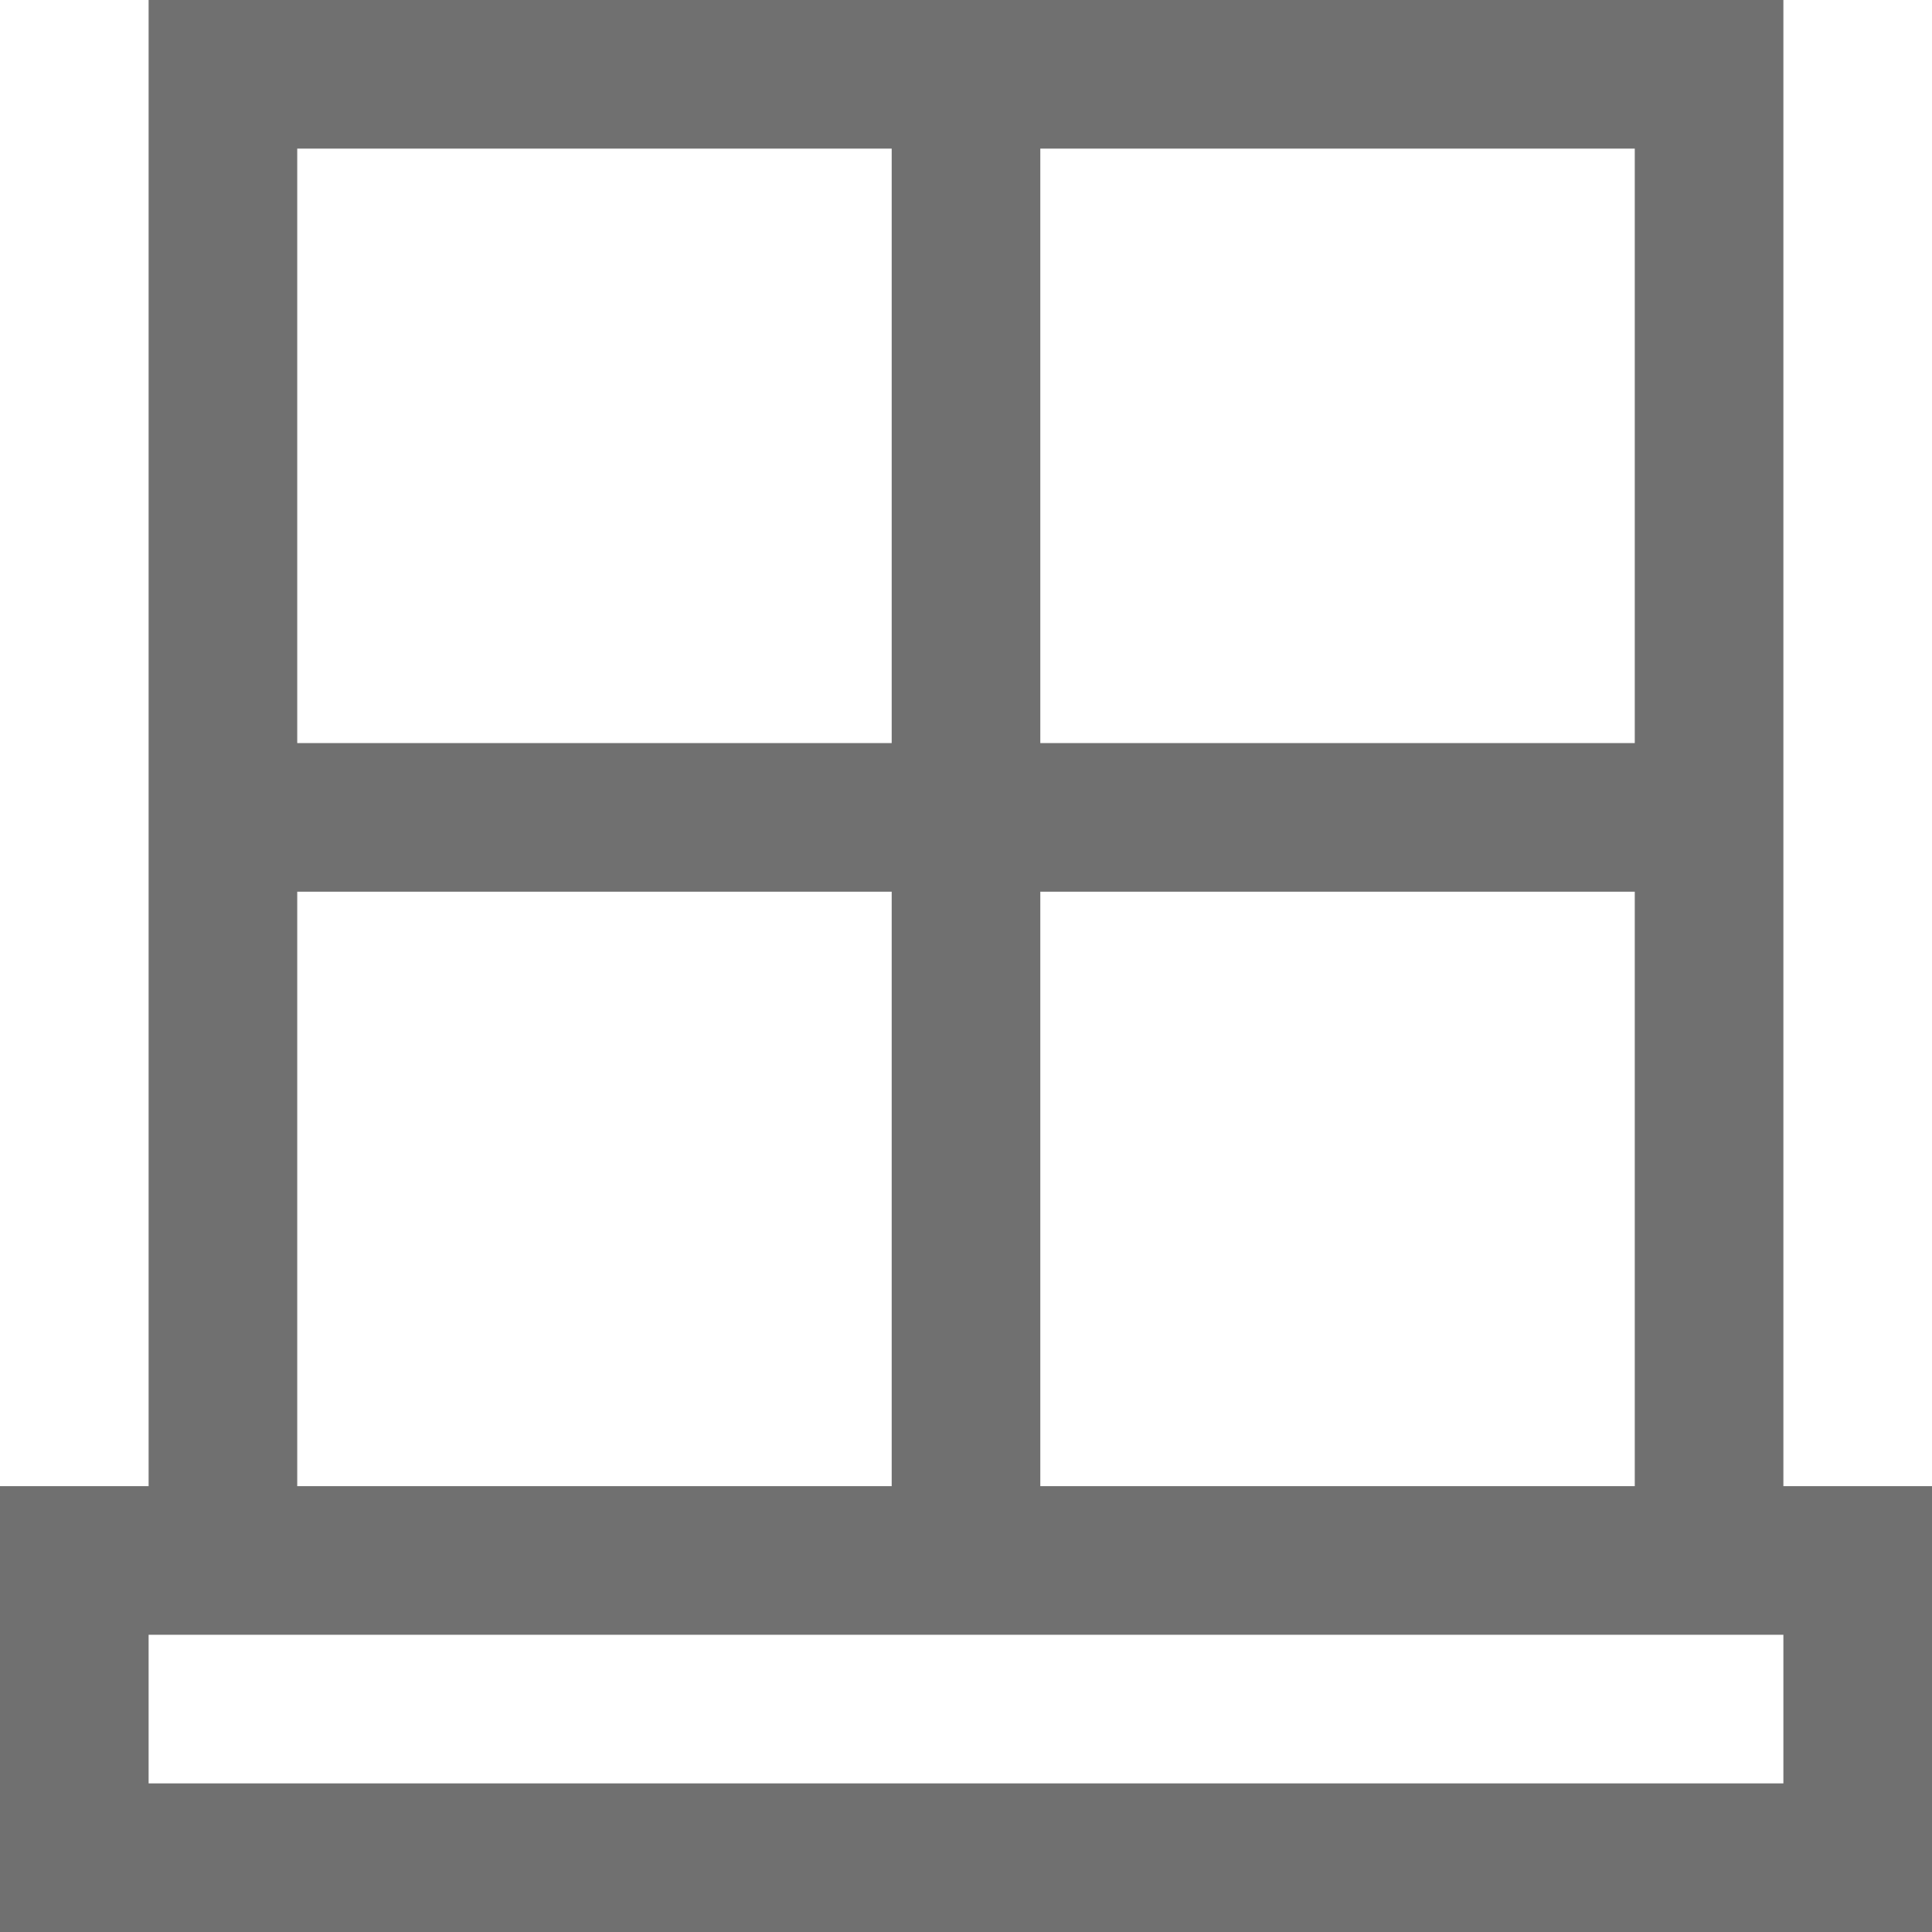
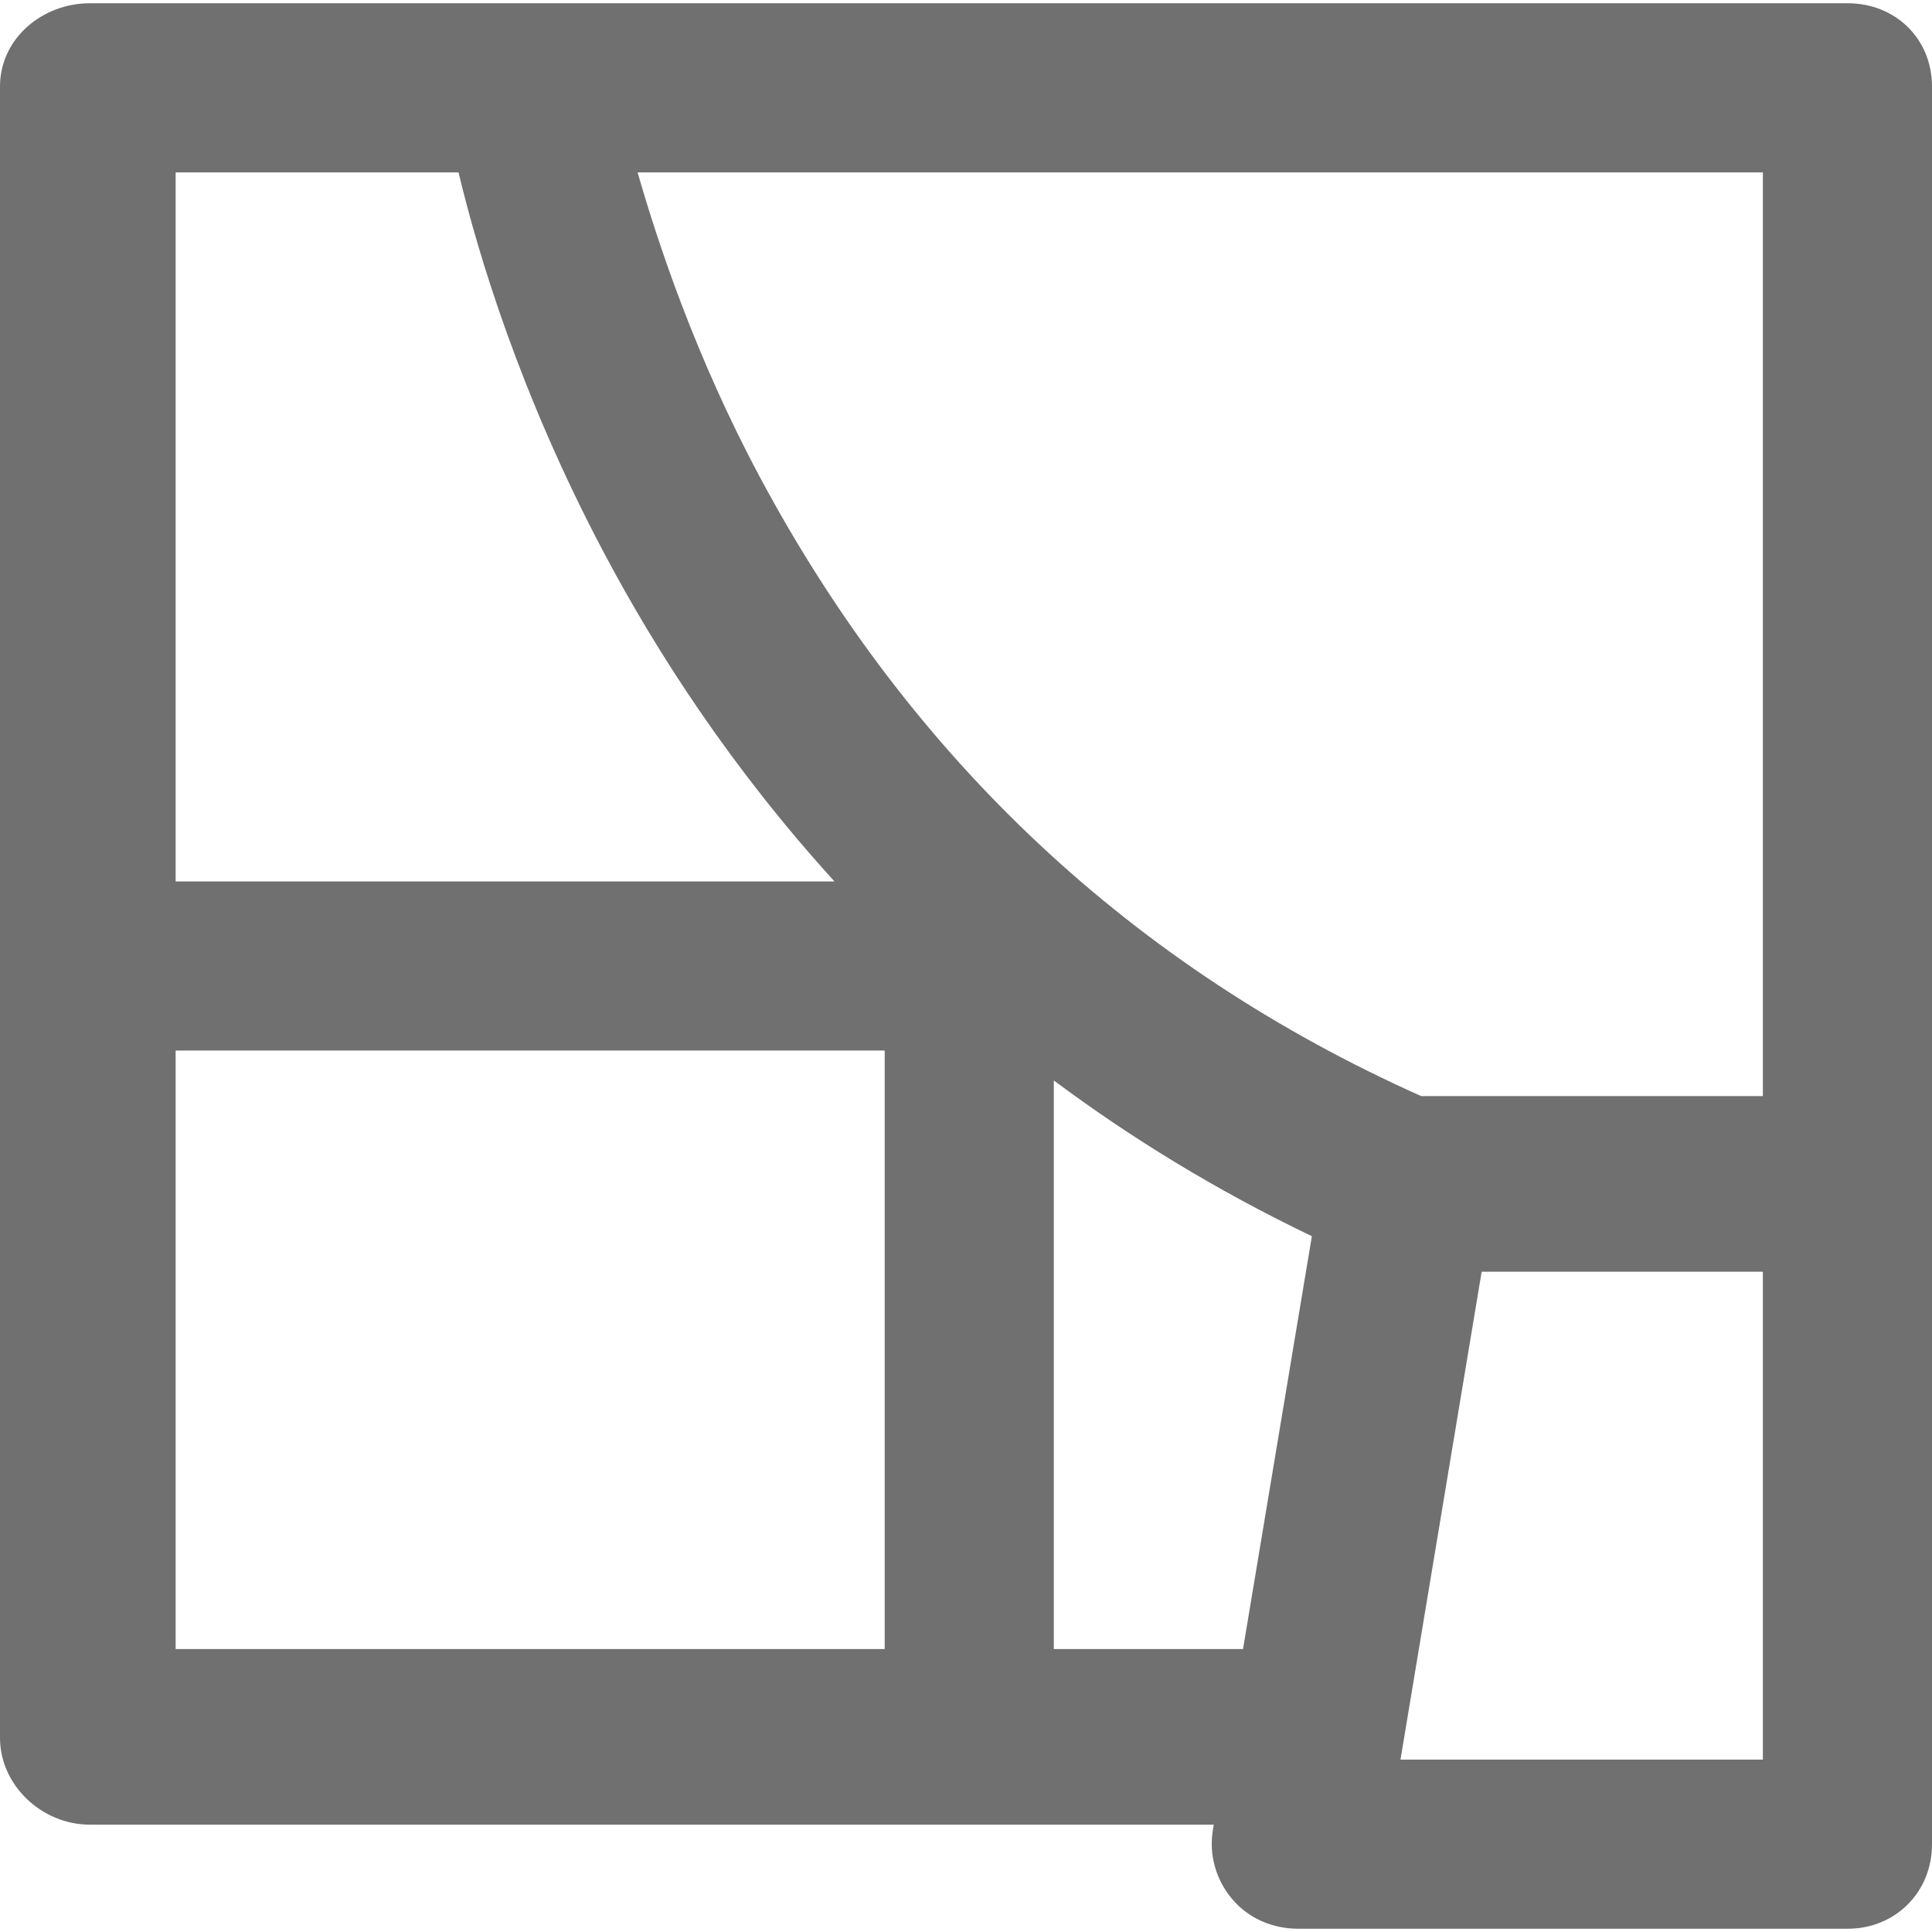
- <svg xmlns="http://www.w3.org/2000/svg" version="1.1" id="Capa_1" x="0px" y="0px" fill="#707070" width="26px" height="26px" viewBox="0 0 26 26" style="enable-background:new 0 0 26 26;" xml:space="preserve">
-   <g>
-     <g>
-       <path d="M24,20V0H2v20H0v6h26v-6H24z M14,12h8v8h-8V12z M22,2v8h-8V2H22z M4,2h8v8H4V2z M4,12h8v8H4V12z M24,24H2v-2h22V24z" />
-     </g>
-   </g>
-   <g>
- </g>
-   <g>
- </g>
-   <g>
- </g>
-   <g>
- </g>
-   <g>
- </g>
-   <g>
- </g>
-   <g>
- </g>
-   <g>
- </g>
-   <g>
- </g>
-   <g>
- </g>
-   <g>
- </g>
-   <g>
- </g>
-   <g>
- </g>
-   <g>
- </g>
-   <g>
- </g>
+ <svg xmlns="http://www.w3.org/2000/svg" version="1.1" id="Capa_1" x="0px" y="0px" fill="#707070" viewBox="0 0 297 297" style="enable-background:new 0 0 297 297;" xml:space="preserve">
+   <path d="M297,13.3c0-7.349-5.624-12.8-12.973-12.8H13.812C6.463,0.5,0,5.952,0,13.3v253.839c0,7.349,6.463,13.361,13.812,13.361  h172.773l-0.125,0.748c-0.643,3.857,0.444,7.723,2.973,10.708c2.528,2.984,6.241,4.544,10.152,4.544h84.442  c7.349,0,12.973-5.635,12.973-12.984V13.3z M271,26.5v142h-52.527c-44.262-19.775-78.454-51.782-101.654-95.149  C106.927,54.862,101.183,37.5,98.012,26.5H271z M70.487,26.5c2.994,12.509,9.447,34.096,22.34,58.449  c8.117,15.332,19.587,33.102,35.452,50.551H27v-109H70.487z M27,161.5h109v92H27V161.5z M162,253.5v-87.4  c11.688,8.709,24.851,16.837,39.668,23.937L191.086,253.5H162z M215.292,270.5l12.477-75H271v75H215.292z" />
</svg>
